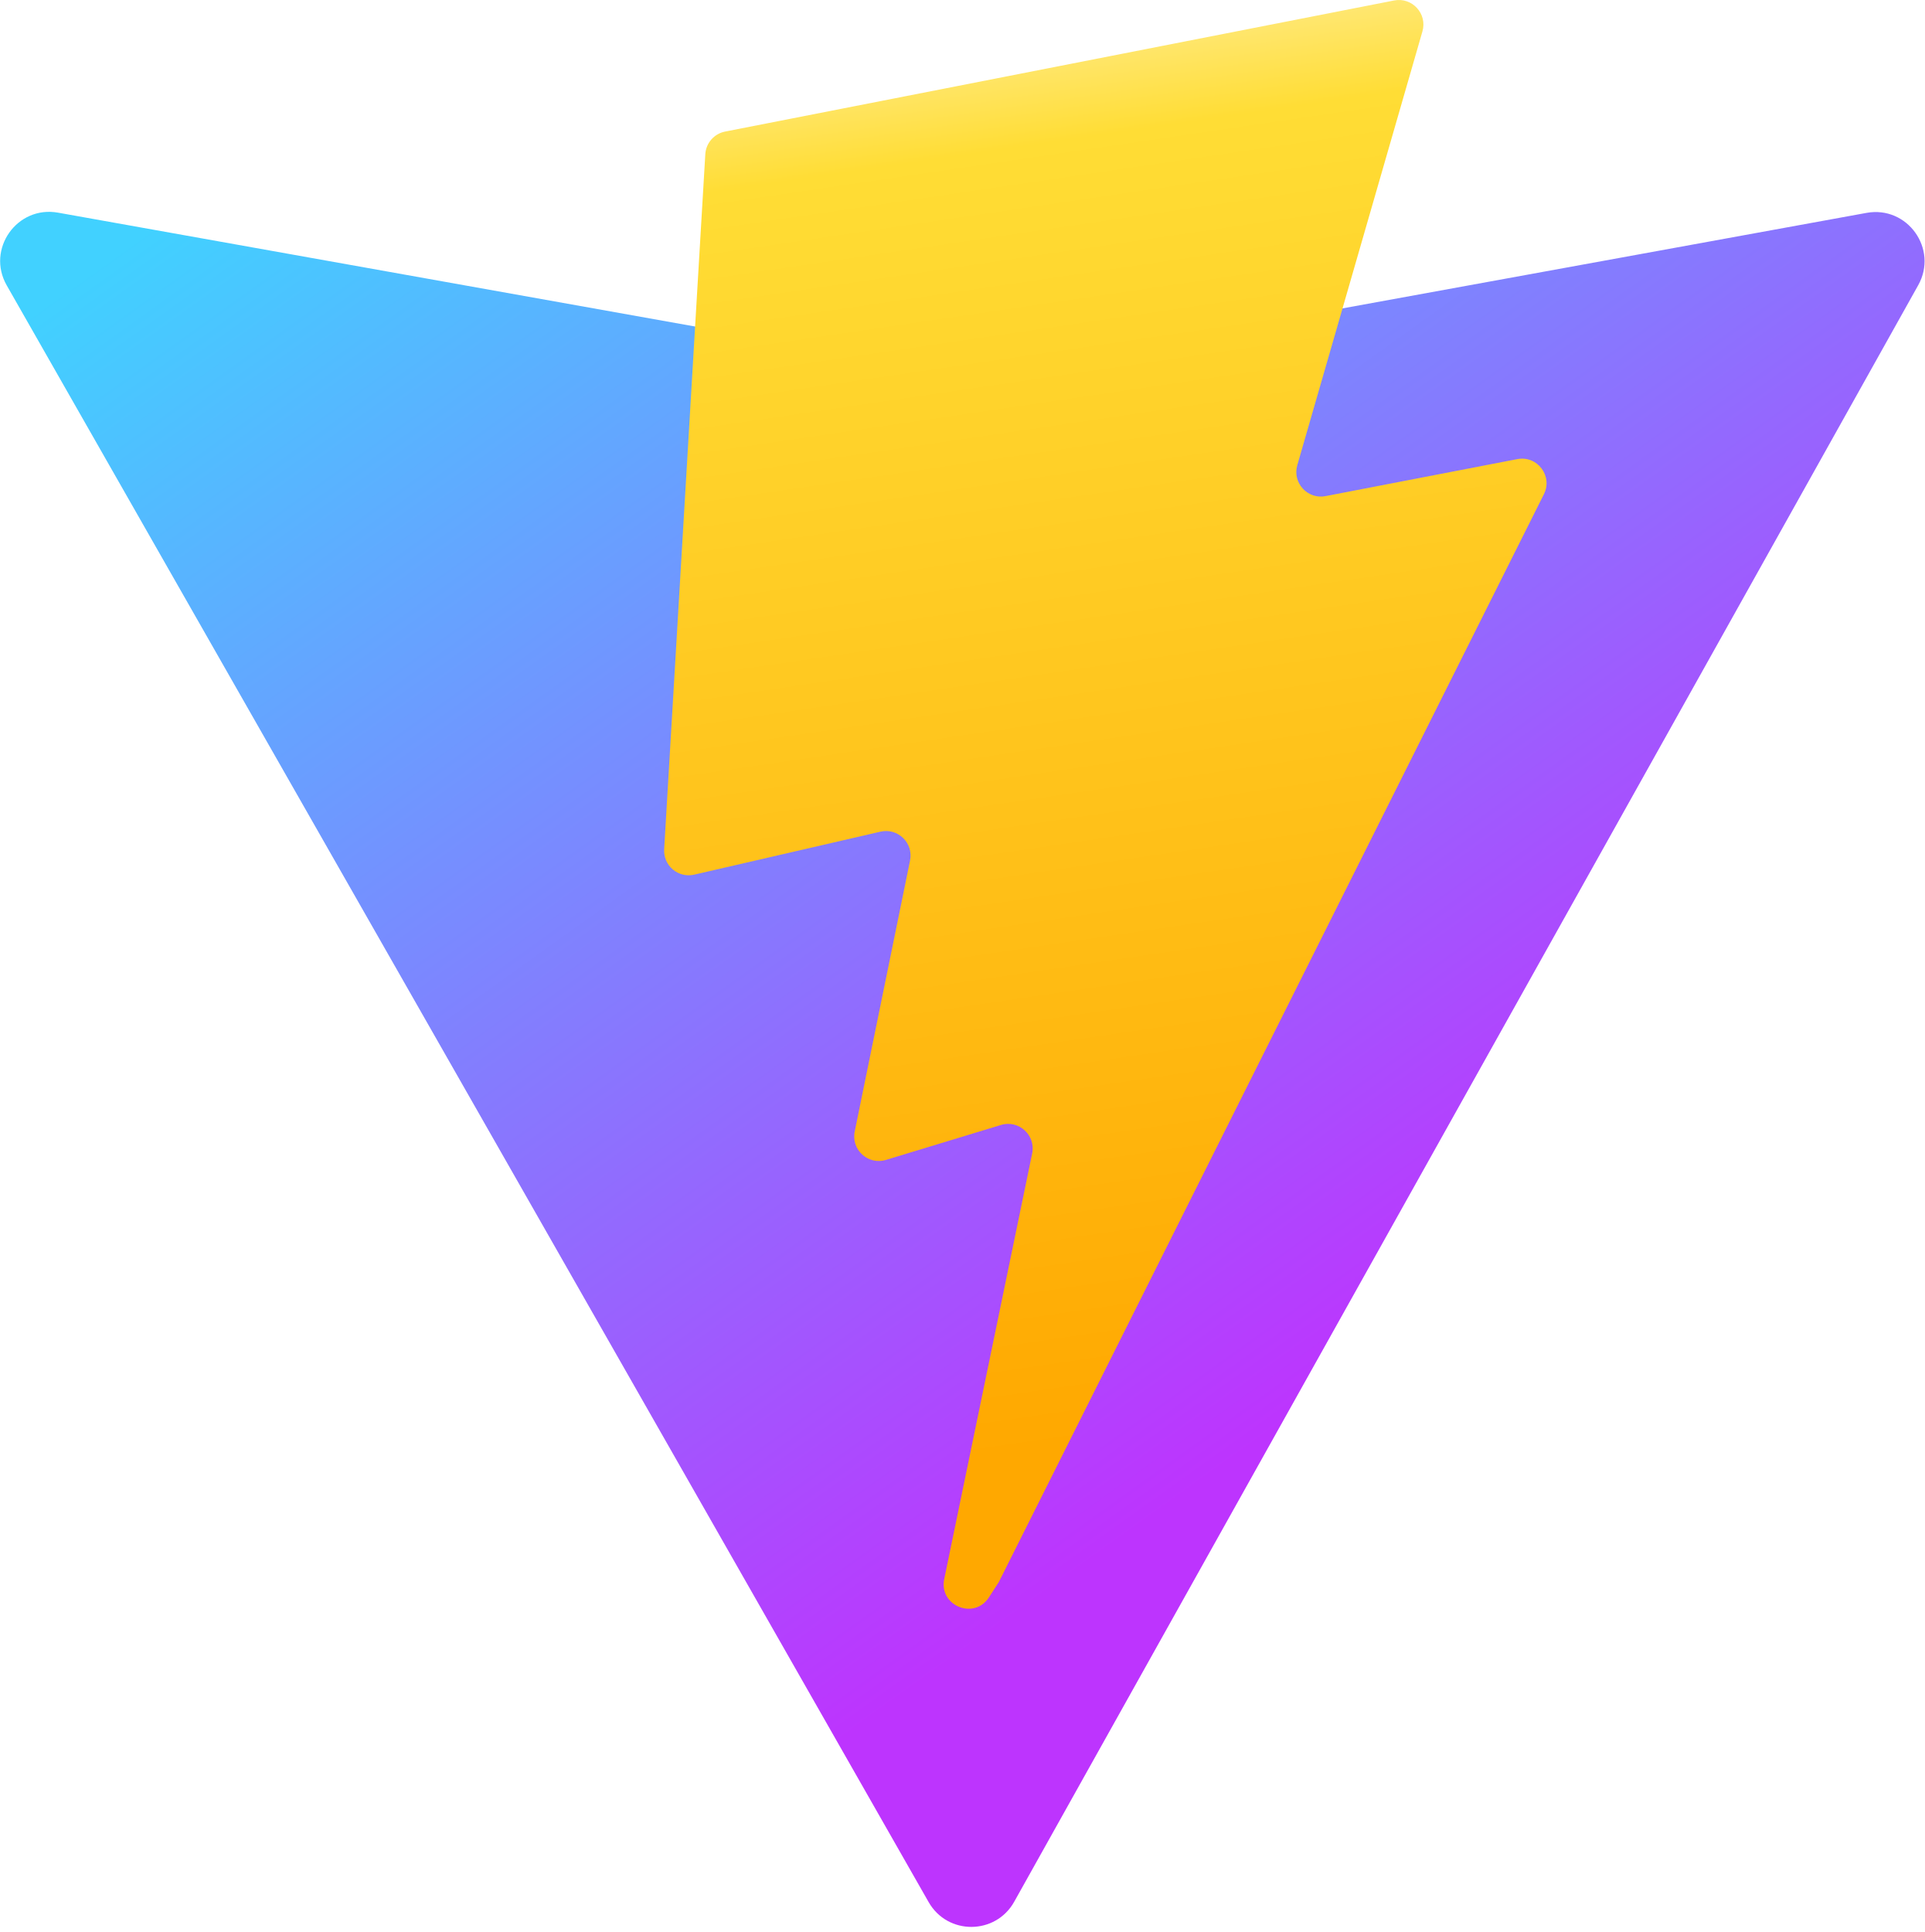
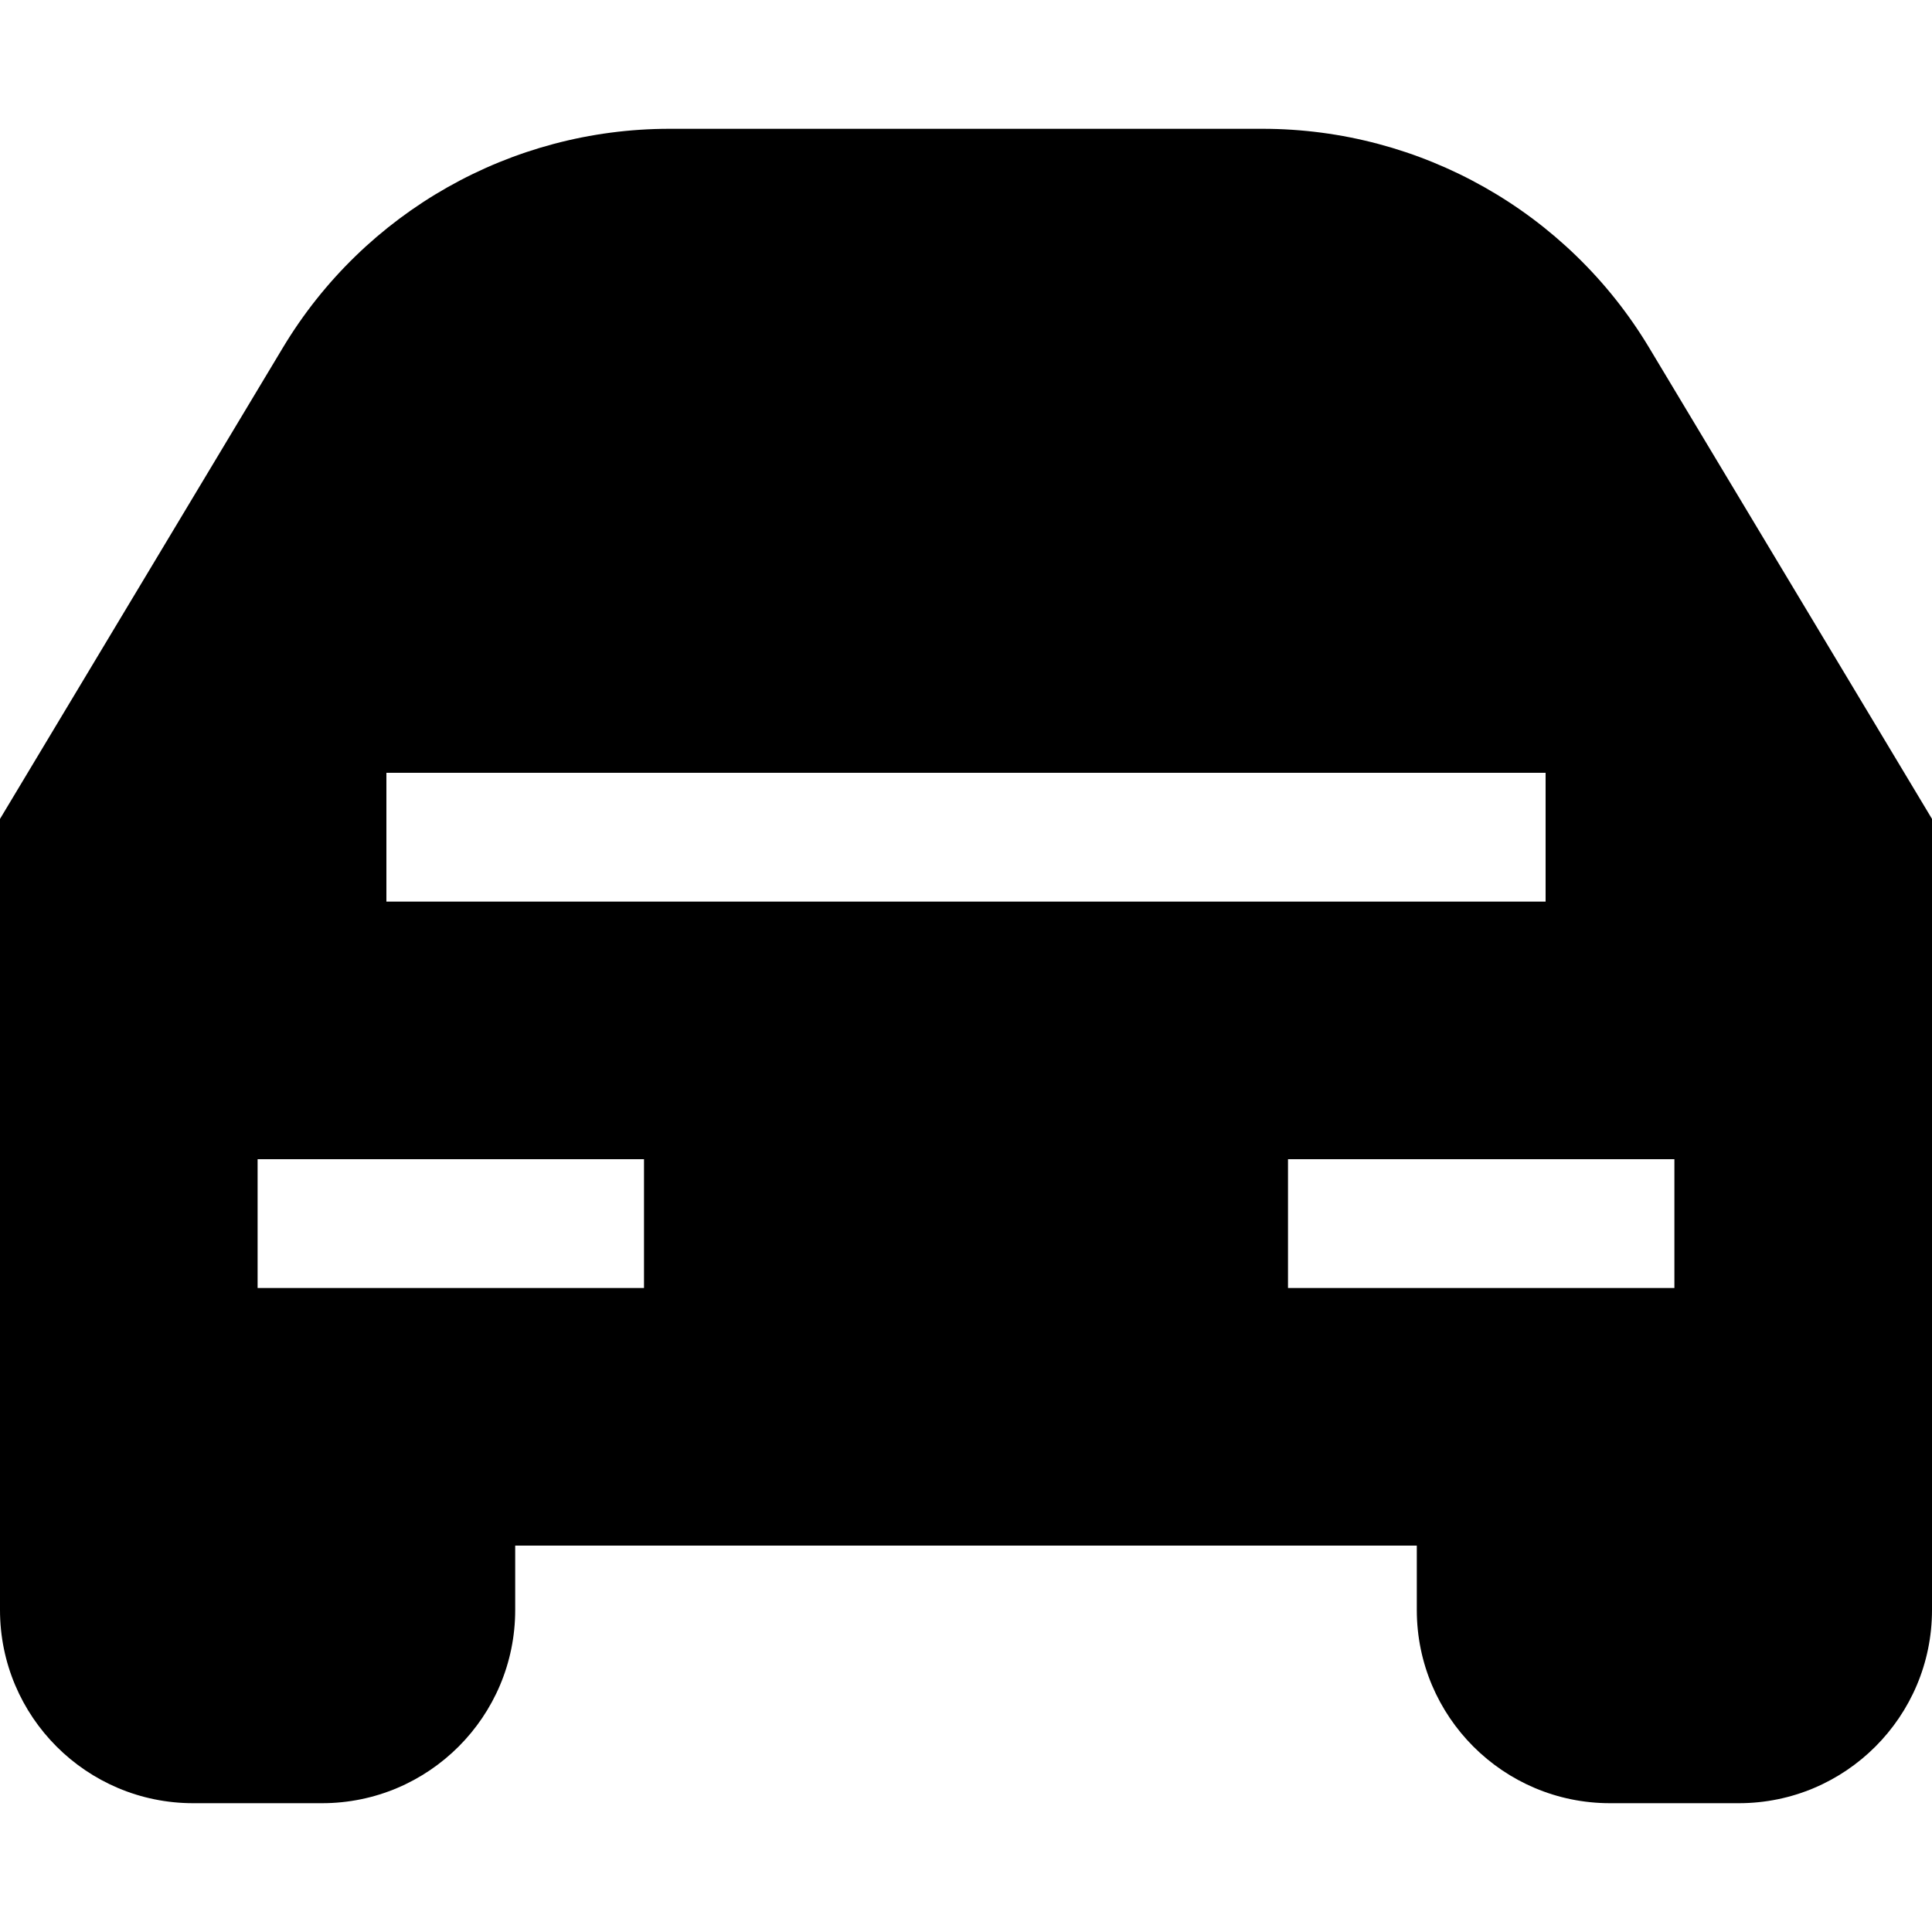
- <svg xmlns="http://www.w3.org/2000/svg" aria-hidden="true" role="img" class="iconify iconify--logos" width="31.88" height="32" preserveAspectRatio="xMidYMid meet" viewBox="0 0 256 257">
-   <defs>
-     <linearGradient id="IconifyId1813088fe1fbc01fb466" x1="-.828%" x2="57.636%" y1="7.652%" y2="78.411%">
-       <stop offset="0%" stop-color="#41D1FF" />
-       <stop offset="100%" stop-color="#BD34FE" />
-     </linearGradient>
-     <linearGradient id="IconifyId1813088fe1fbc01fb467" x1="43.376%" x2="50.316%" y1="2.242%" y2="89.03%">
-       <stop offset="0%" stop-color="#FFEA83" />
-       <stop offset="8.333%" stop-color="#FFDD35" />
-       <stop offset="100%" stop-color="#FFA800" />
-     </linearGradient>
-   </defs>
-   <path fill="url(#IconifyId1813088fe1fbc01fb466)" d="M255.153 37.938L134.897 252.976c-2.483 4.44-8.862 4.466-11.382.048L.875 37.958c-2.746-4.814 1.371-10.646 6.827-9.67l120.385 21.517a6.537 6.537 0 0 0 2.322-.004l117.867-21.483c5.438-.991 9.574 4.796 6.877 9.62Z" />
-   <path fill="url(#IconifyId1813088fe1fbc01fb467)" d="M185.432.063L96.44 17.501a3.268 3.268 0 0 0-2.634 3.014l-5.474 92.456a3.268 3.268 0 0 0 3.997 3.378l24.777-5.718c2.318-.535 4.413 1.507 3.936 3.838l-7.361 36.047c-.495 2.426 1.782 4.5 4.151 3.78l15.304-4.649c2.372-.72 4.652 1.36 4.15 3.788l-11.698 56.621c-.732 3.542 3.979 5.473 5.943 2.437l1.313-2.028l72.516-144.72c1.215-2.423-.88-5.186-3.54-4.672l-25.505 4.922c-2.396.462-4.435-1.77-3.759-4.114l16.646-57.705c.677-2.35-1.37-4.583-3.769-4.113Z" />
+ <svg xmlns="http://www.w3.org/2000/svg" width="800px" height="800px" viewBox="0 0 15 15" fill="none">
+   <path fill-rule="evenodd" clip-rule="evenodd" d="M2.197 2.698C2.83 1.645 3.969 1 5.198 1H9.802C11.031 1 12.17 1.645 12.803 2.698L15 6.358V12.5C15 13.328 14.328 14 13.5 14H12.5C11.672 14 11 13.328 11 12.5V12H4V12.5C4 13.328 3.328 14 2.5 14H1.5C0.672 14 0 13.328 0 12.5V6.358L2.197 2.698ZM12 7H3V6H12V7ZM2 10H5V9H2V10ZM13 9H10V10H13V9Z" fill="#000000" />
</svg>
